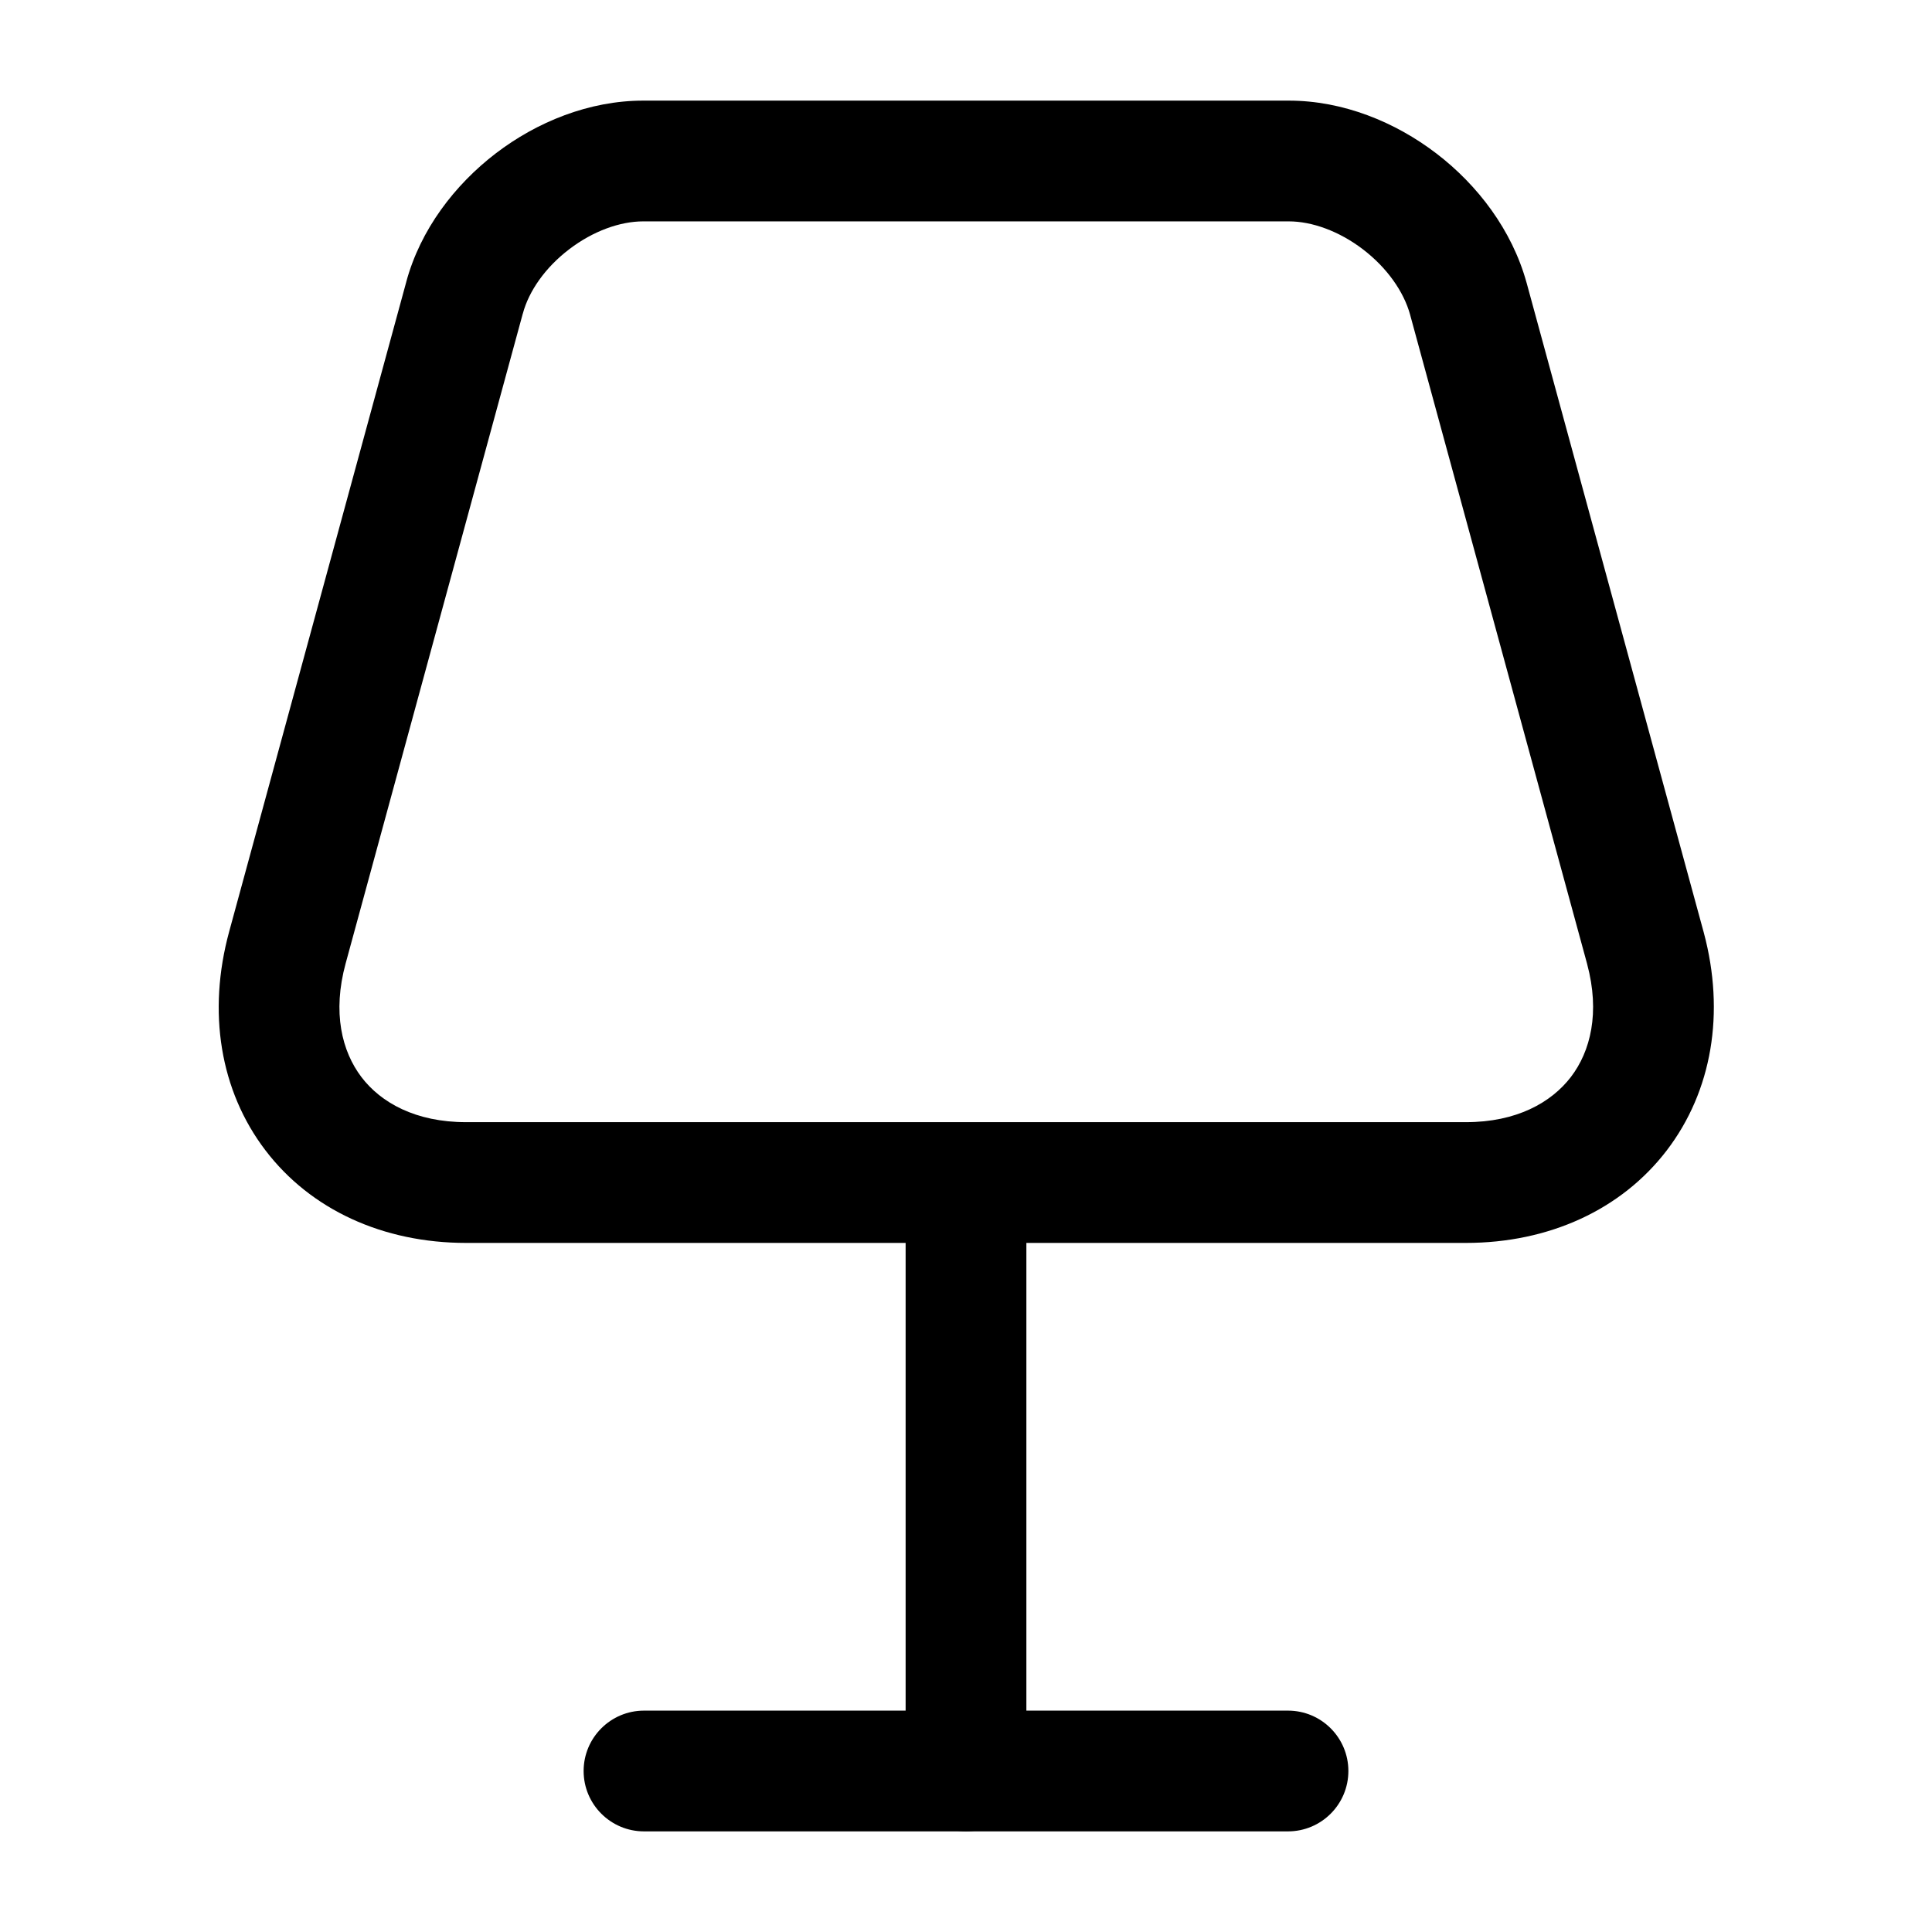
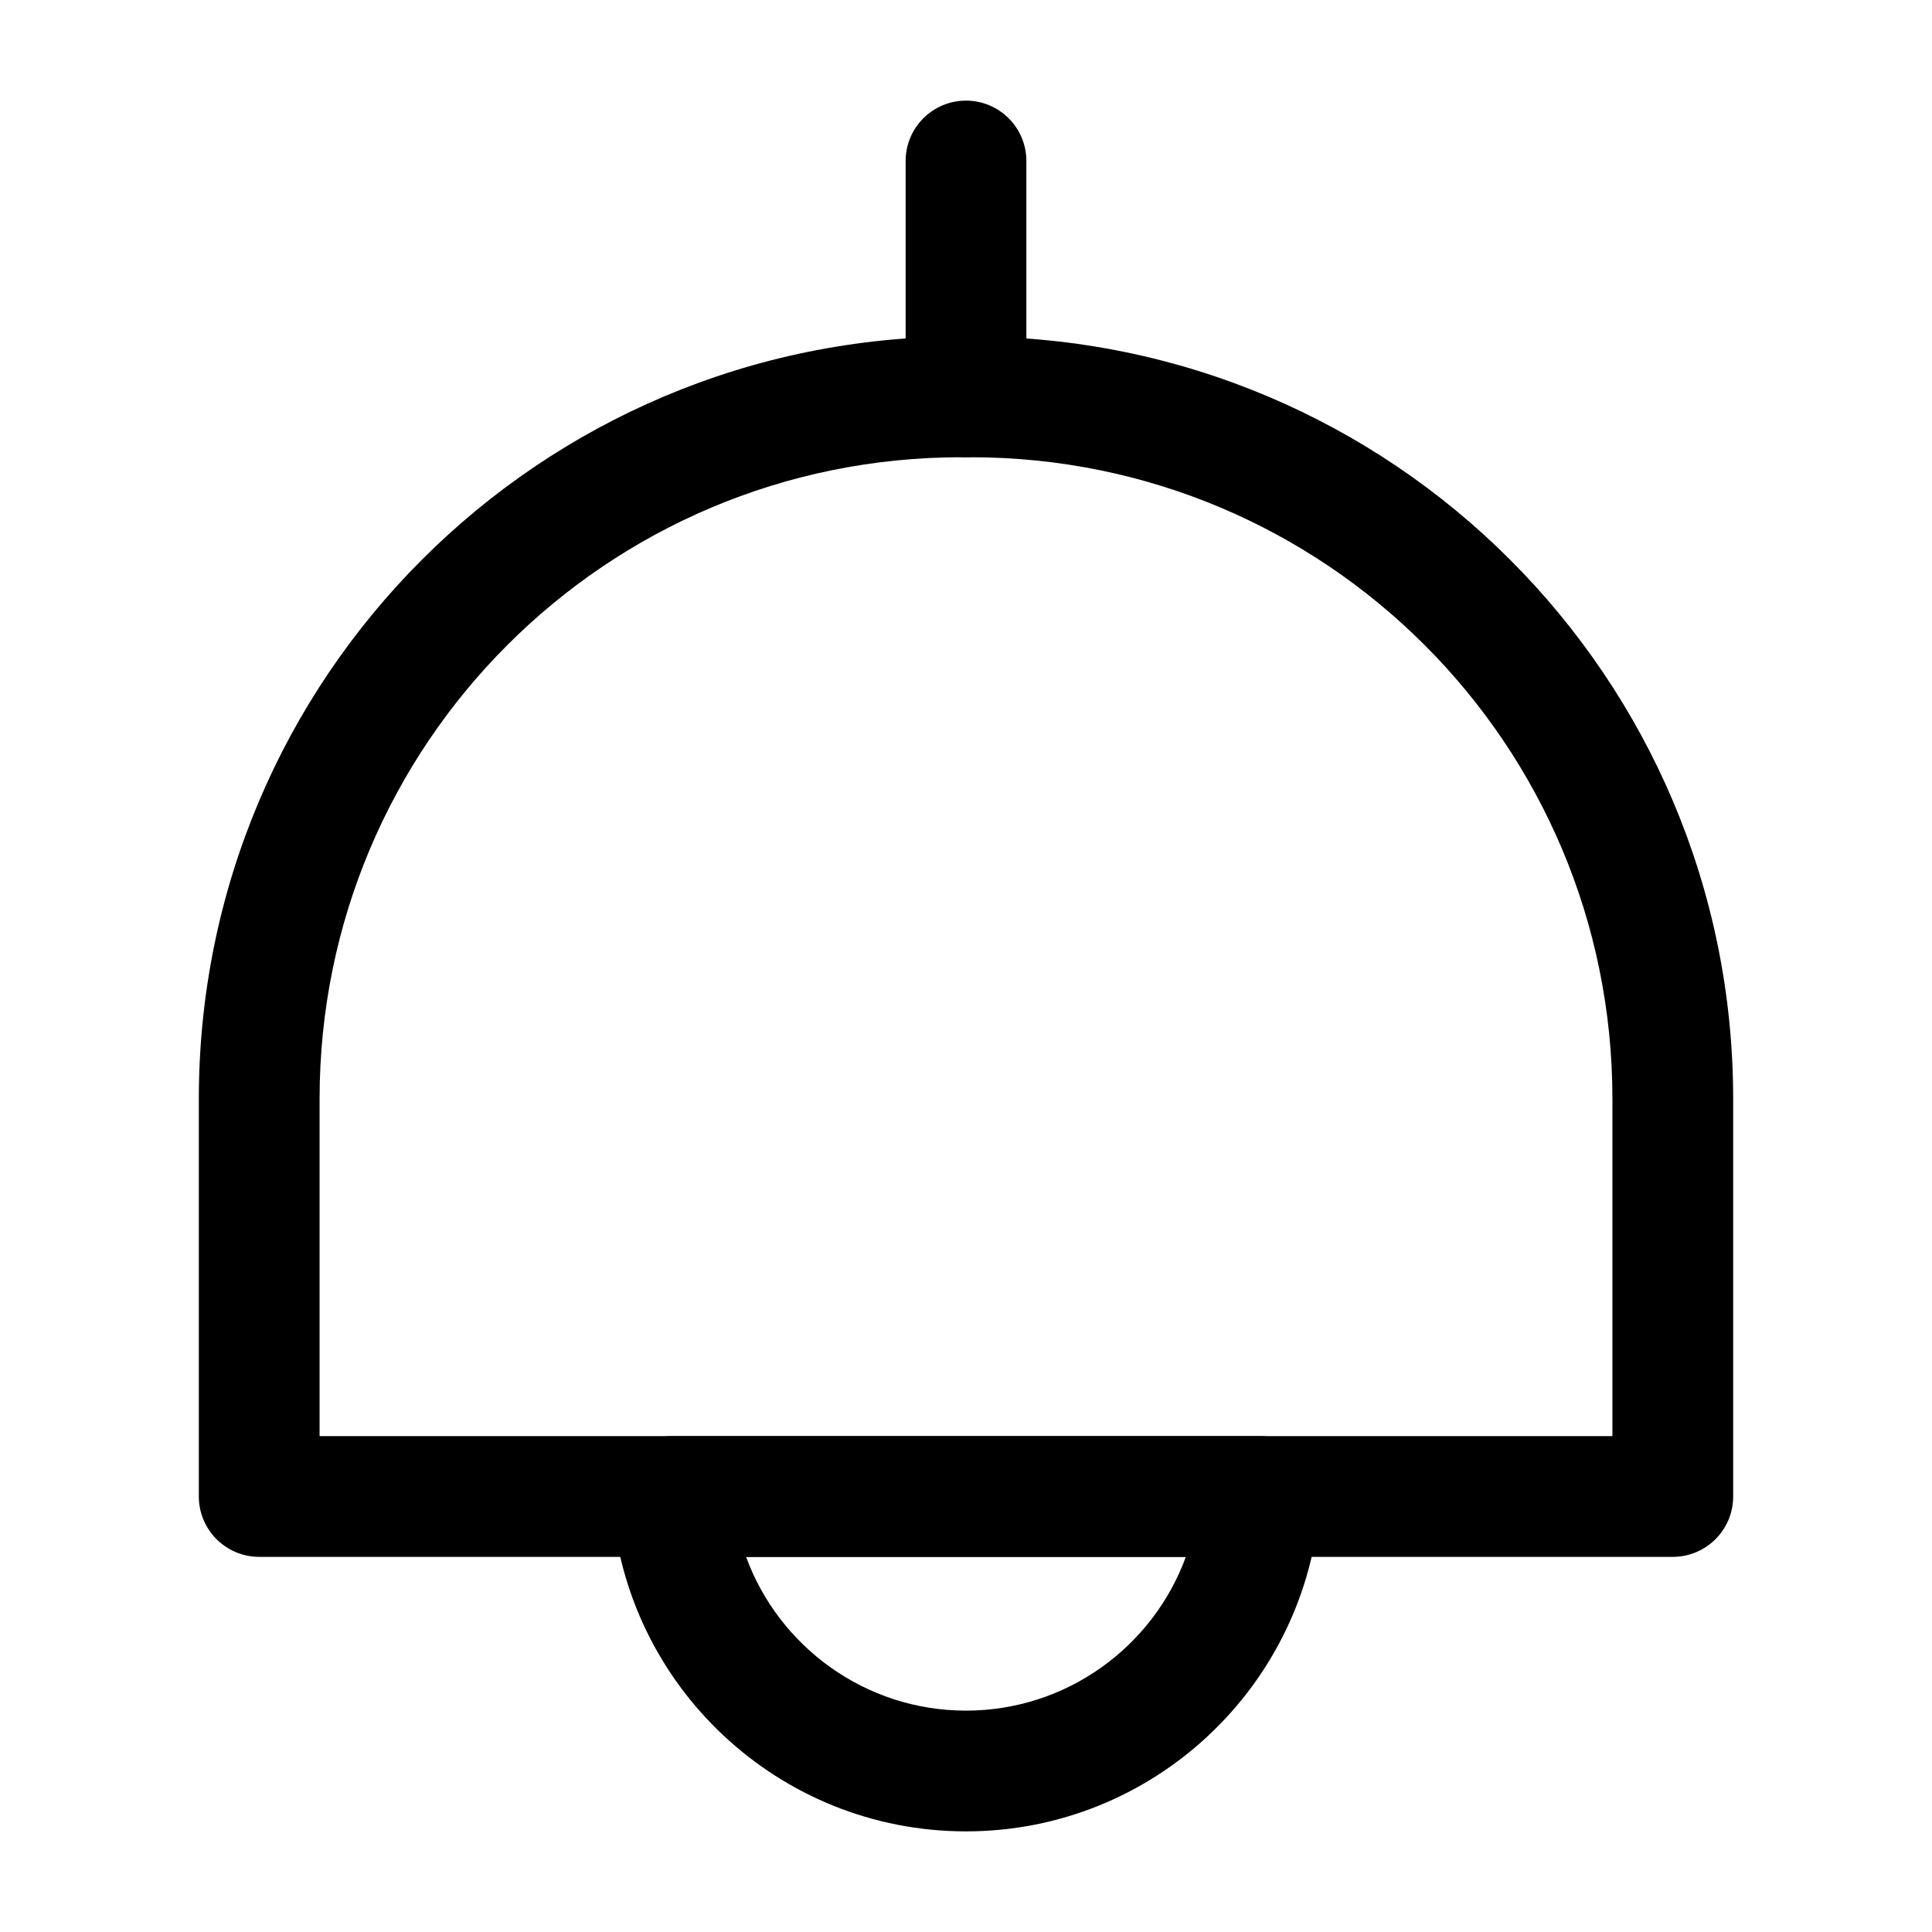
<svg xmlns="http://www.w3.org/2000/svg" width="24" height="24" viewBox="0 0 24 24" fill="none">
-   <path fill-rule="evenodd" clip-rule="evenodd" d="M6.159 1.905C6.668 1.516 7.316 1.25 7.99 1.25H16.01C16.685 1.25 17.333 1.516 17.844 1.907C18.355 2.298 18.782 2.856 18.963 3.51L18.964 3.513L21.165 11.585C21.432 12.581 21.268 13.555 20.705 14.291C20.142 15.027 19.243 15.44 18.21 15.44H5.79C4.758 15.44 3.858 15.027 3.296 14.288C2.734 13.55 2.574 12.572 2.847 11.572L5.046 3.505L5.046 3.504C5.222 2.851 5.65 2.295 6.159 1.905ZM7.07 3.097C6.771 3.325 6.569 3.618 6.495 3.895L6.494 3.897L4.294 11.967C4.127 12.578 4.247 13.06 4.49 13.38C4.732 13.698 5.163 13.94 5.79 13.94H18.21C18.837 13.94 19.269 13.698 19.514 13.379C19.758 13.06 19.878 12.58 19.716 11.976L19.716 11.975L17.517 3.91L17.517 3.909C17.438 3.623 17.231 3.327 16.932 3.098C16.632 2.869 16.296 2.75 16.01 2.75H7.99C7.704 2.75 7.368 2.869 7.07 3.097Z" fill="black" />
-   <path fill-rule="evenodd" clip-rule="evenodd" d="M12 14.25C12.414 14.25 12.75 14.586 12.75 15V22C12.75 22.414 12.414 22.75 12 22.75C11.586 22.75 11.25 22.414 11.25 22V15C11.25 14.586 11.586 14.25 12 14.25Z" fill="black" />
-   <path fill-rule="evenodd" clip-rule="evenodd" d="M7.25 22C7.25 21.586 7.586 21.25 8 21.25H16C16.414 21.25 16.75 21.586 16.75 22C16.75 22.414 16.414 22.75 16 22.75H8C7.586 22.75 7.25 22.414 7.25 22Z" fill="black" />
+   <path fill-rule="evenodd" clip-rule="evenodd" d="M11.94 5.68C7.534 5.68 3.97 9.244 3.97 13.65V17.84H20.03V13.65C20.03 9.244 16.465 5.68 12.06 5.68H11.94ZM2.47 13.65C2.47 8.415 6.706 4.18 11.94 4.18H12.06C17.294 4.18 21.53 8.415 21.53 13.65V18.59C21.53 19.004 21.194 19.34 20.78 19.34H3.22C2.806 19.34 2.47 19.004 2.47 18.59V13.65Z" fill="black" />
+   <path fill-rule="evenodd" clip-rule="evenodd" d="M12 1.25C12.414 1.25 12.75 1.586 12.75 2V4.93C12.75 5.344 12.414 5.68 12 5.68C11.586 5.68 11.25 5.344 11.25 4.93V2C11.25 1.586 11.586 1.25 12 1.25Z" fill="black" />
+   <path fill-rule="evenodd" clip-rule="evenodd" d="M7.802 18.078C7.943 17.926 8.142 17.84 8.35 17.84H15.65C15.857 17.84 16.056 17.926 16.198 18.078C16.34 18.23 16.412 18.433 16.398 18.641C16.241 20.942 14.326 22.75 12 22.75C9.673 22.75 7.758 20.942 7.601 18.641C7.587 18.433 7.66 18.23 7.802 18.078ZM9.268 19.34C9.677 20.456 10.749 21.25 12 21.25C13.251 21.25 14.323 20.456 14.731 19.34H9.268Z" fill="black" />
</svg>
